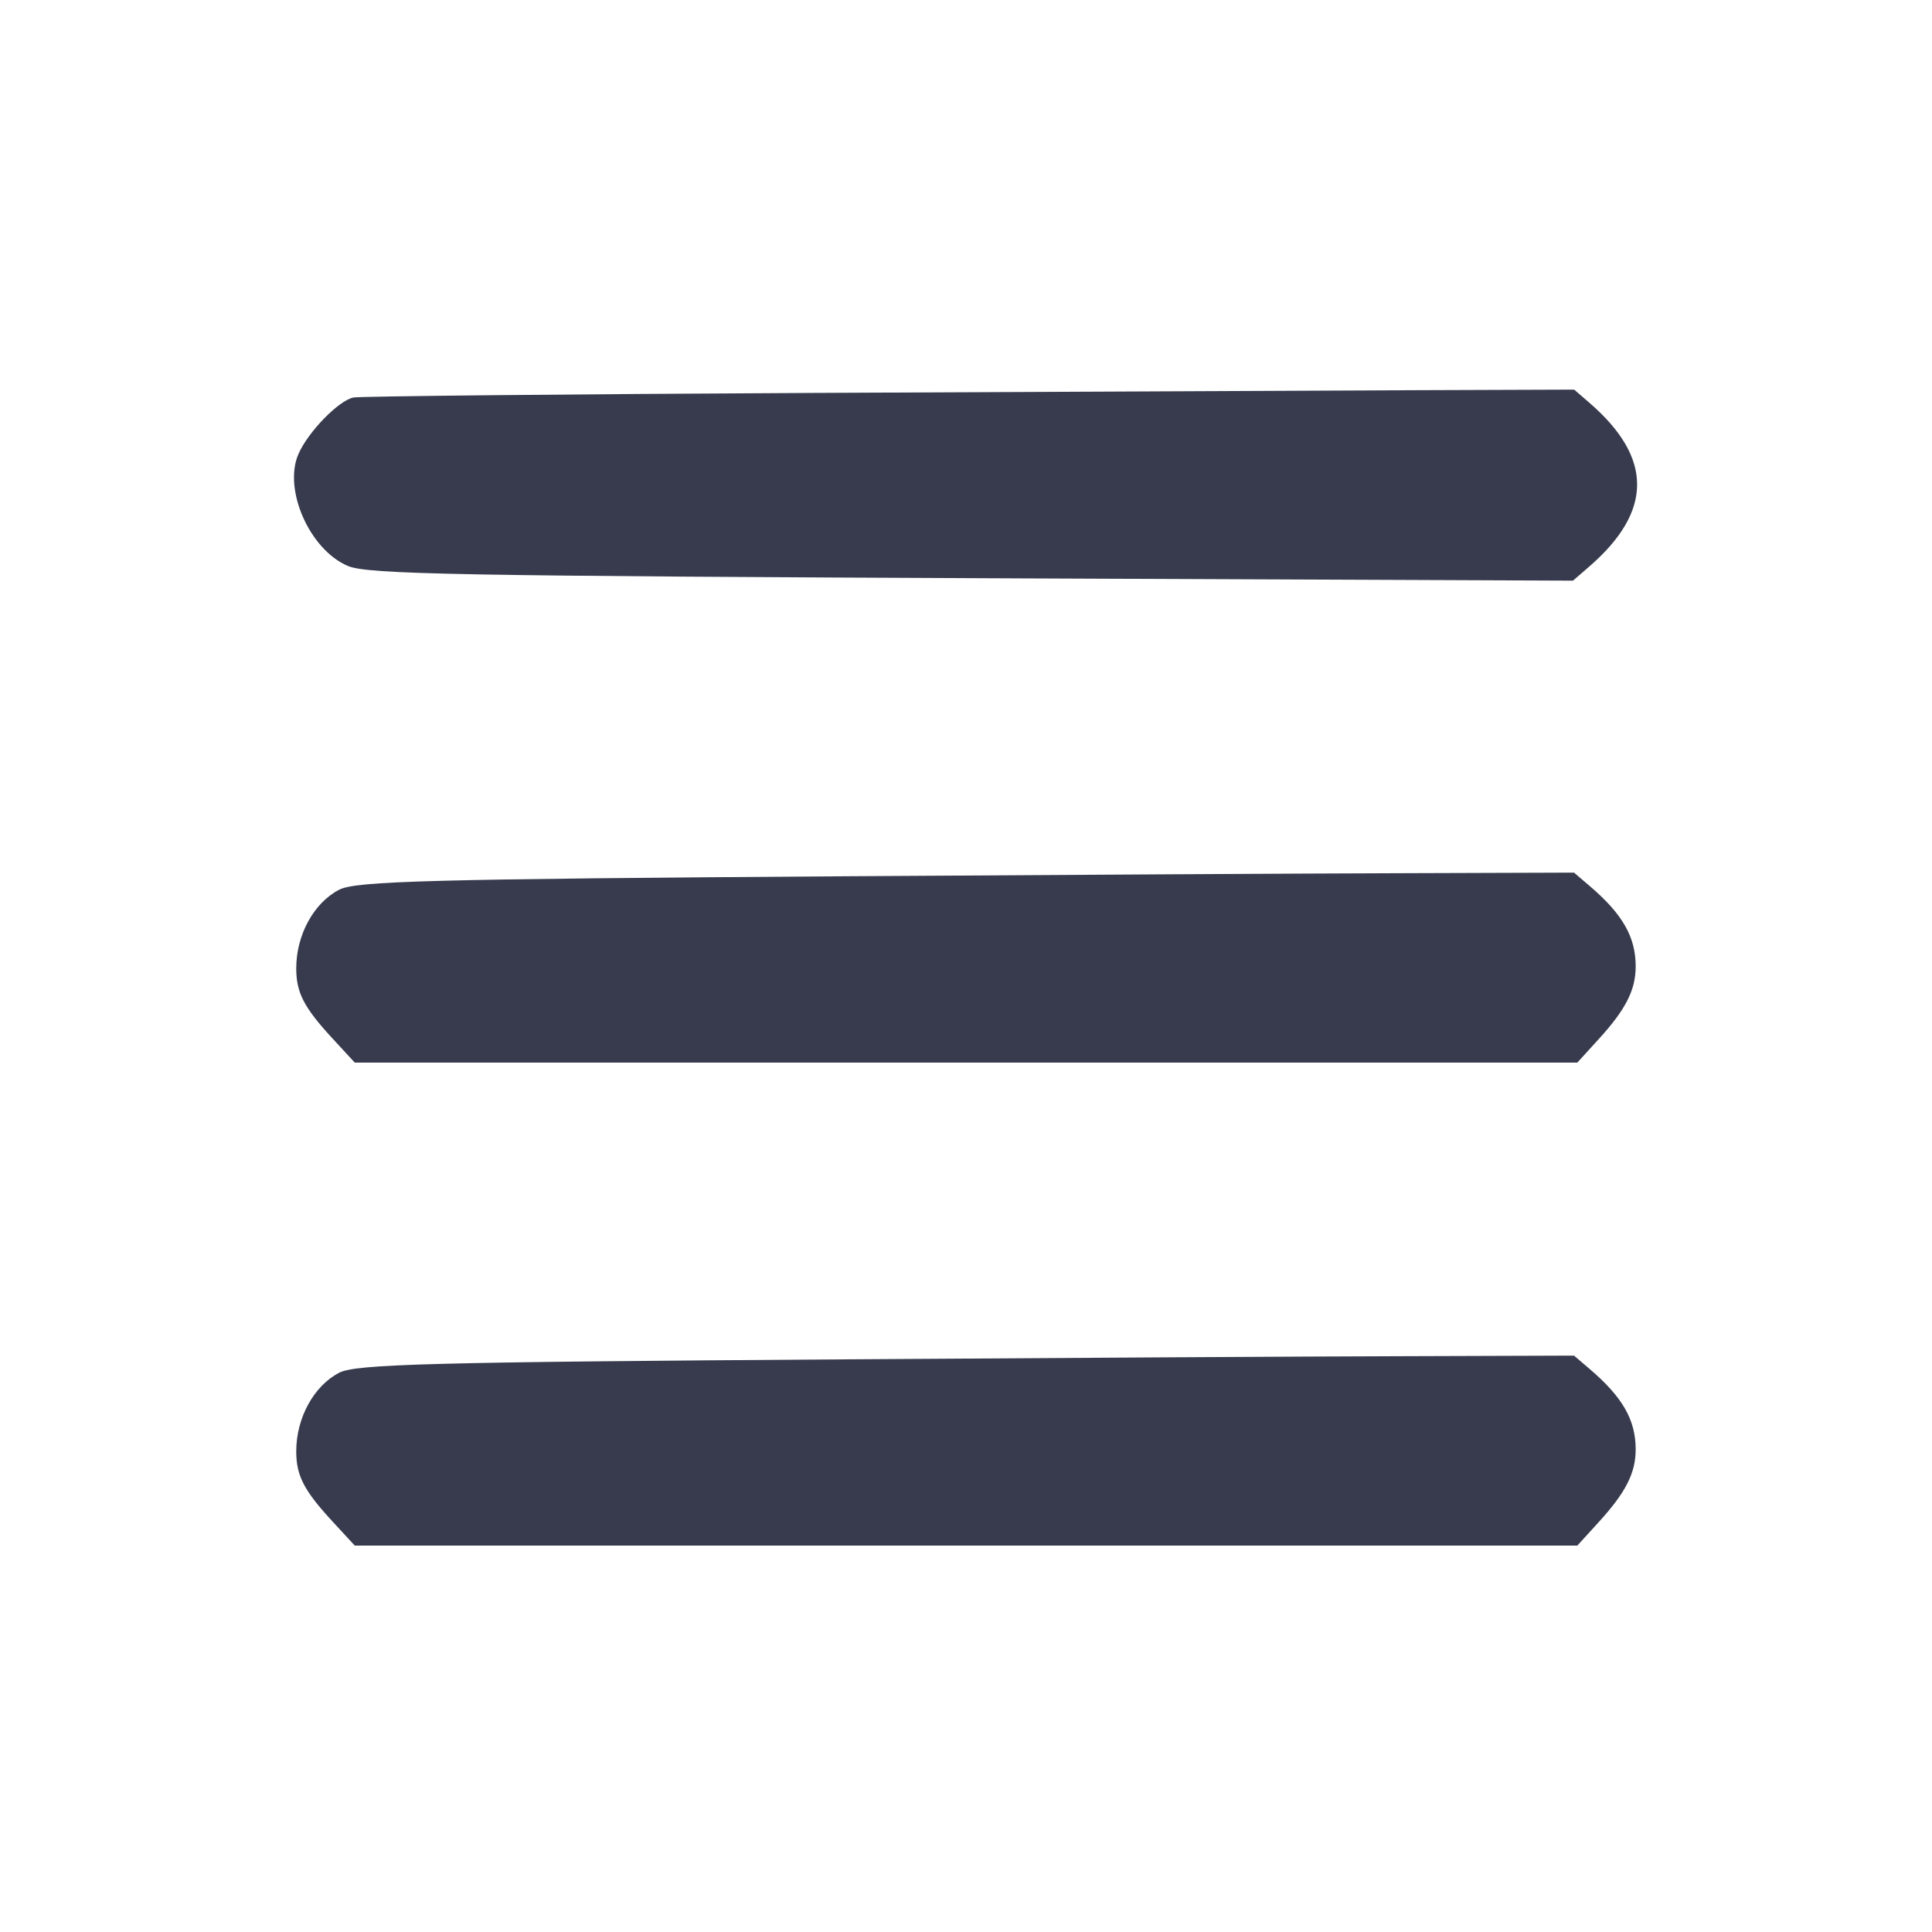
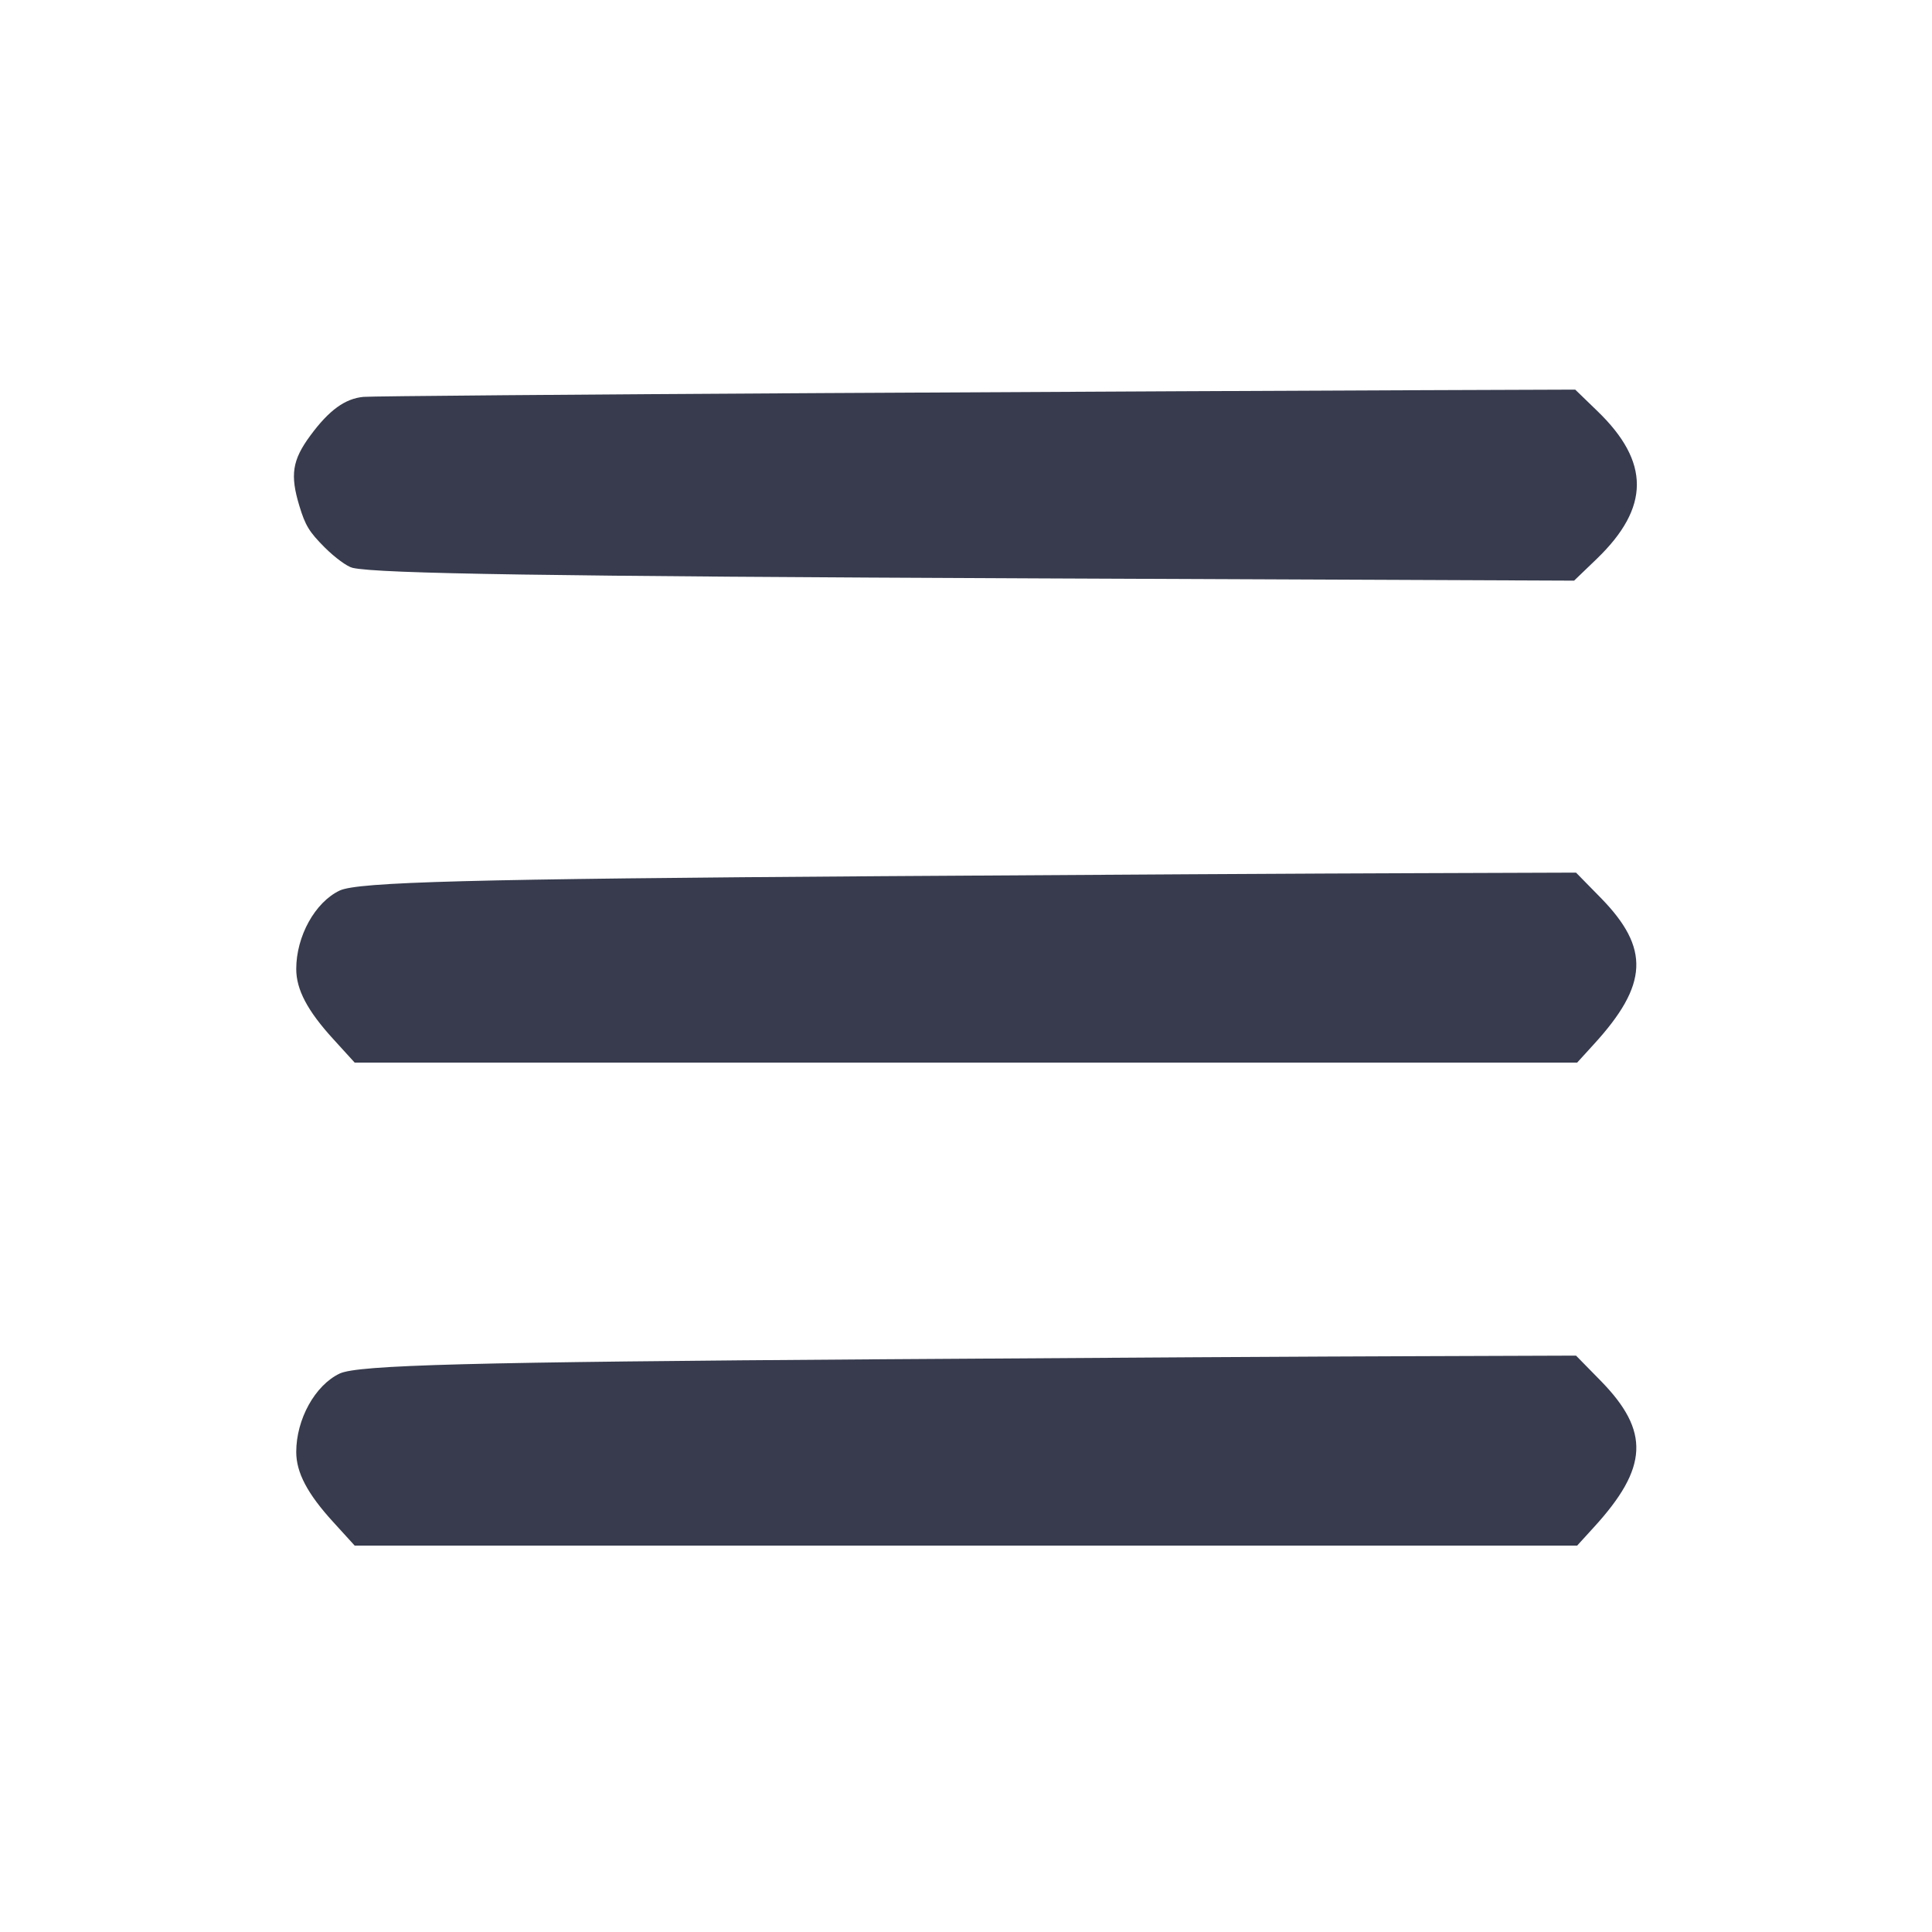
<svg xmlns="http://www.w3.org/2000/svg" width="24" height="24" viewBox="0 0 24 24" fill="none">
-   <path d="M10.100 4.881 C 7.042 4.896,4.473 4.922,4.390 4.938 C 4.208 4.975,3.830 5.362,3.709 5.636 C 3.514 6.075,3.844 6.827,4.320 7.030 C 4.567 7.135,5.664 7.155,12.700 7.185 L 19.540 7.213 19.739 7.041 C 20.534 6.353,20.536 5.689,19.746 5.005 L 19.555 4.840 17.608 4.847 C 16.536 4.851,13.158 4.867,10.100 4.881 M10.520 10.885 C 5.344 10.920,4.421 10.944,4.212 11.053 C 3.897 11.217,3.680 11.615,3.680 12.029 C 3.680 12.330,3.775 12.514,4.123 12.892 L 4.407 13.200 12.000 13.200 L 19.594 13.200 19.858 12.910 C 20.197 12.539,20.320 12.296,20.319 12.002 C 20.318 11.639,20.157 11.357,19.752 11.010 L 19.553 10.840 17.447 10.847 C 16.288 10.850,13.171 10.868,10.520 10.885 M10.540 16.886 C 5.353 16.920,4.419 16.945,4.212 17.053 C 3.897 17.218,3.680 17.615,3.680 18.029 C 3.680 18.330,3.775 18.514,4.123 18.892 L 4.407 19.200 12.000 19.200 L 19.594 19.200 19.858 18.910 C 20.197 18.539,20.320 18.296,20.319 18.002 C 20.318 17.639,20.157 17.357,19.752 17.010 L 19.553 16.840 17.447 16.847 C 16.288 16.850,13.180 16.868,10.540 16.886 " fill="#373B4D" stroke="none" fill-rule="evenodd" />
+   <path d="M10.220 4.883 C 7.184 4.900,4.617 4.921,4.516 4.930 C 4.286 4.951,4.087 5.096,3.855 5.411 C 3.630 5.716,3.602 5.900,3.719 6.285 C 3.793 6.529,3.841 6.607,4.033 6.800 C 4.164 6.930,4.312 7.038,4.380 7.054 C 4.705 7.127,6.828 7.159,12.907 7.185 L 19.554 7.213 19.838 6.940 C 20.497 6.303,20.499 5.739,19.844 5.107 L 19.568 4.840 17.654 4.847 C 16.601 4.850,13.256 4.867,10.220 4.883 M10.960 10.884 C 5.833 10.919,4.445 10.956,4.219 11.063 C 3.914 11.208,3.680 11.630,3.680 12.037 C 3.680 12.293,3.819 12.557,4.142 12.910 L 4.406 13.200 11.999 13.200 L 19.592 13.200 19.797 12.975 C 20.478 12.231,20.499 11.779,19.882 11.150 L 19.578 10.840 17.579 10.847 C 16.479 10.850,13.501 10.867,10.960 10.884 M10.980 16.885 C 5.825 16.920,4.445 16.956,4.219 17.063 C 3.914 17.208,3.680 17.630,3.680 18.037 C 3.680 18.293,3.819 18.557,4.142 18.910 L 4.406 19.200 11.999 19.200 L 19.592 19.200 19.797 18.975 C 20.478 18.231,20.499 17.779,19.882 17.150 L 19.578 16.840 17.599 16.847 C 16.510 16.850,13.532 16.867,10.980 16.885 " fill="#373B4D" stroke="none" fill-rule="evenodd" />
</svg>
